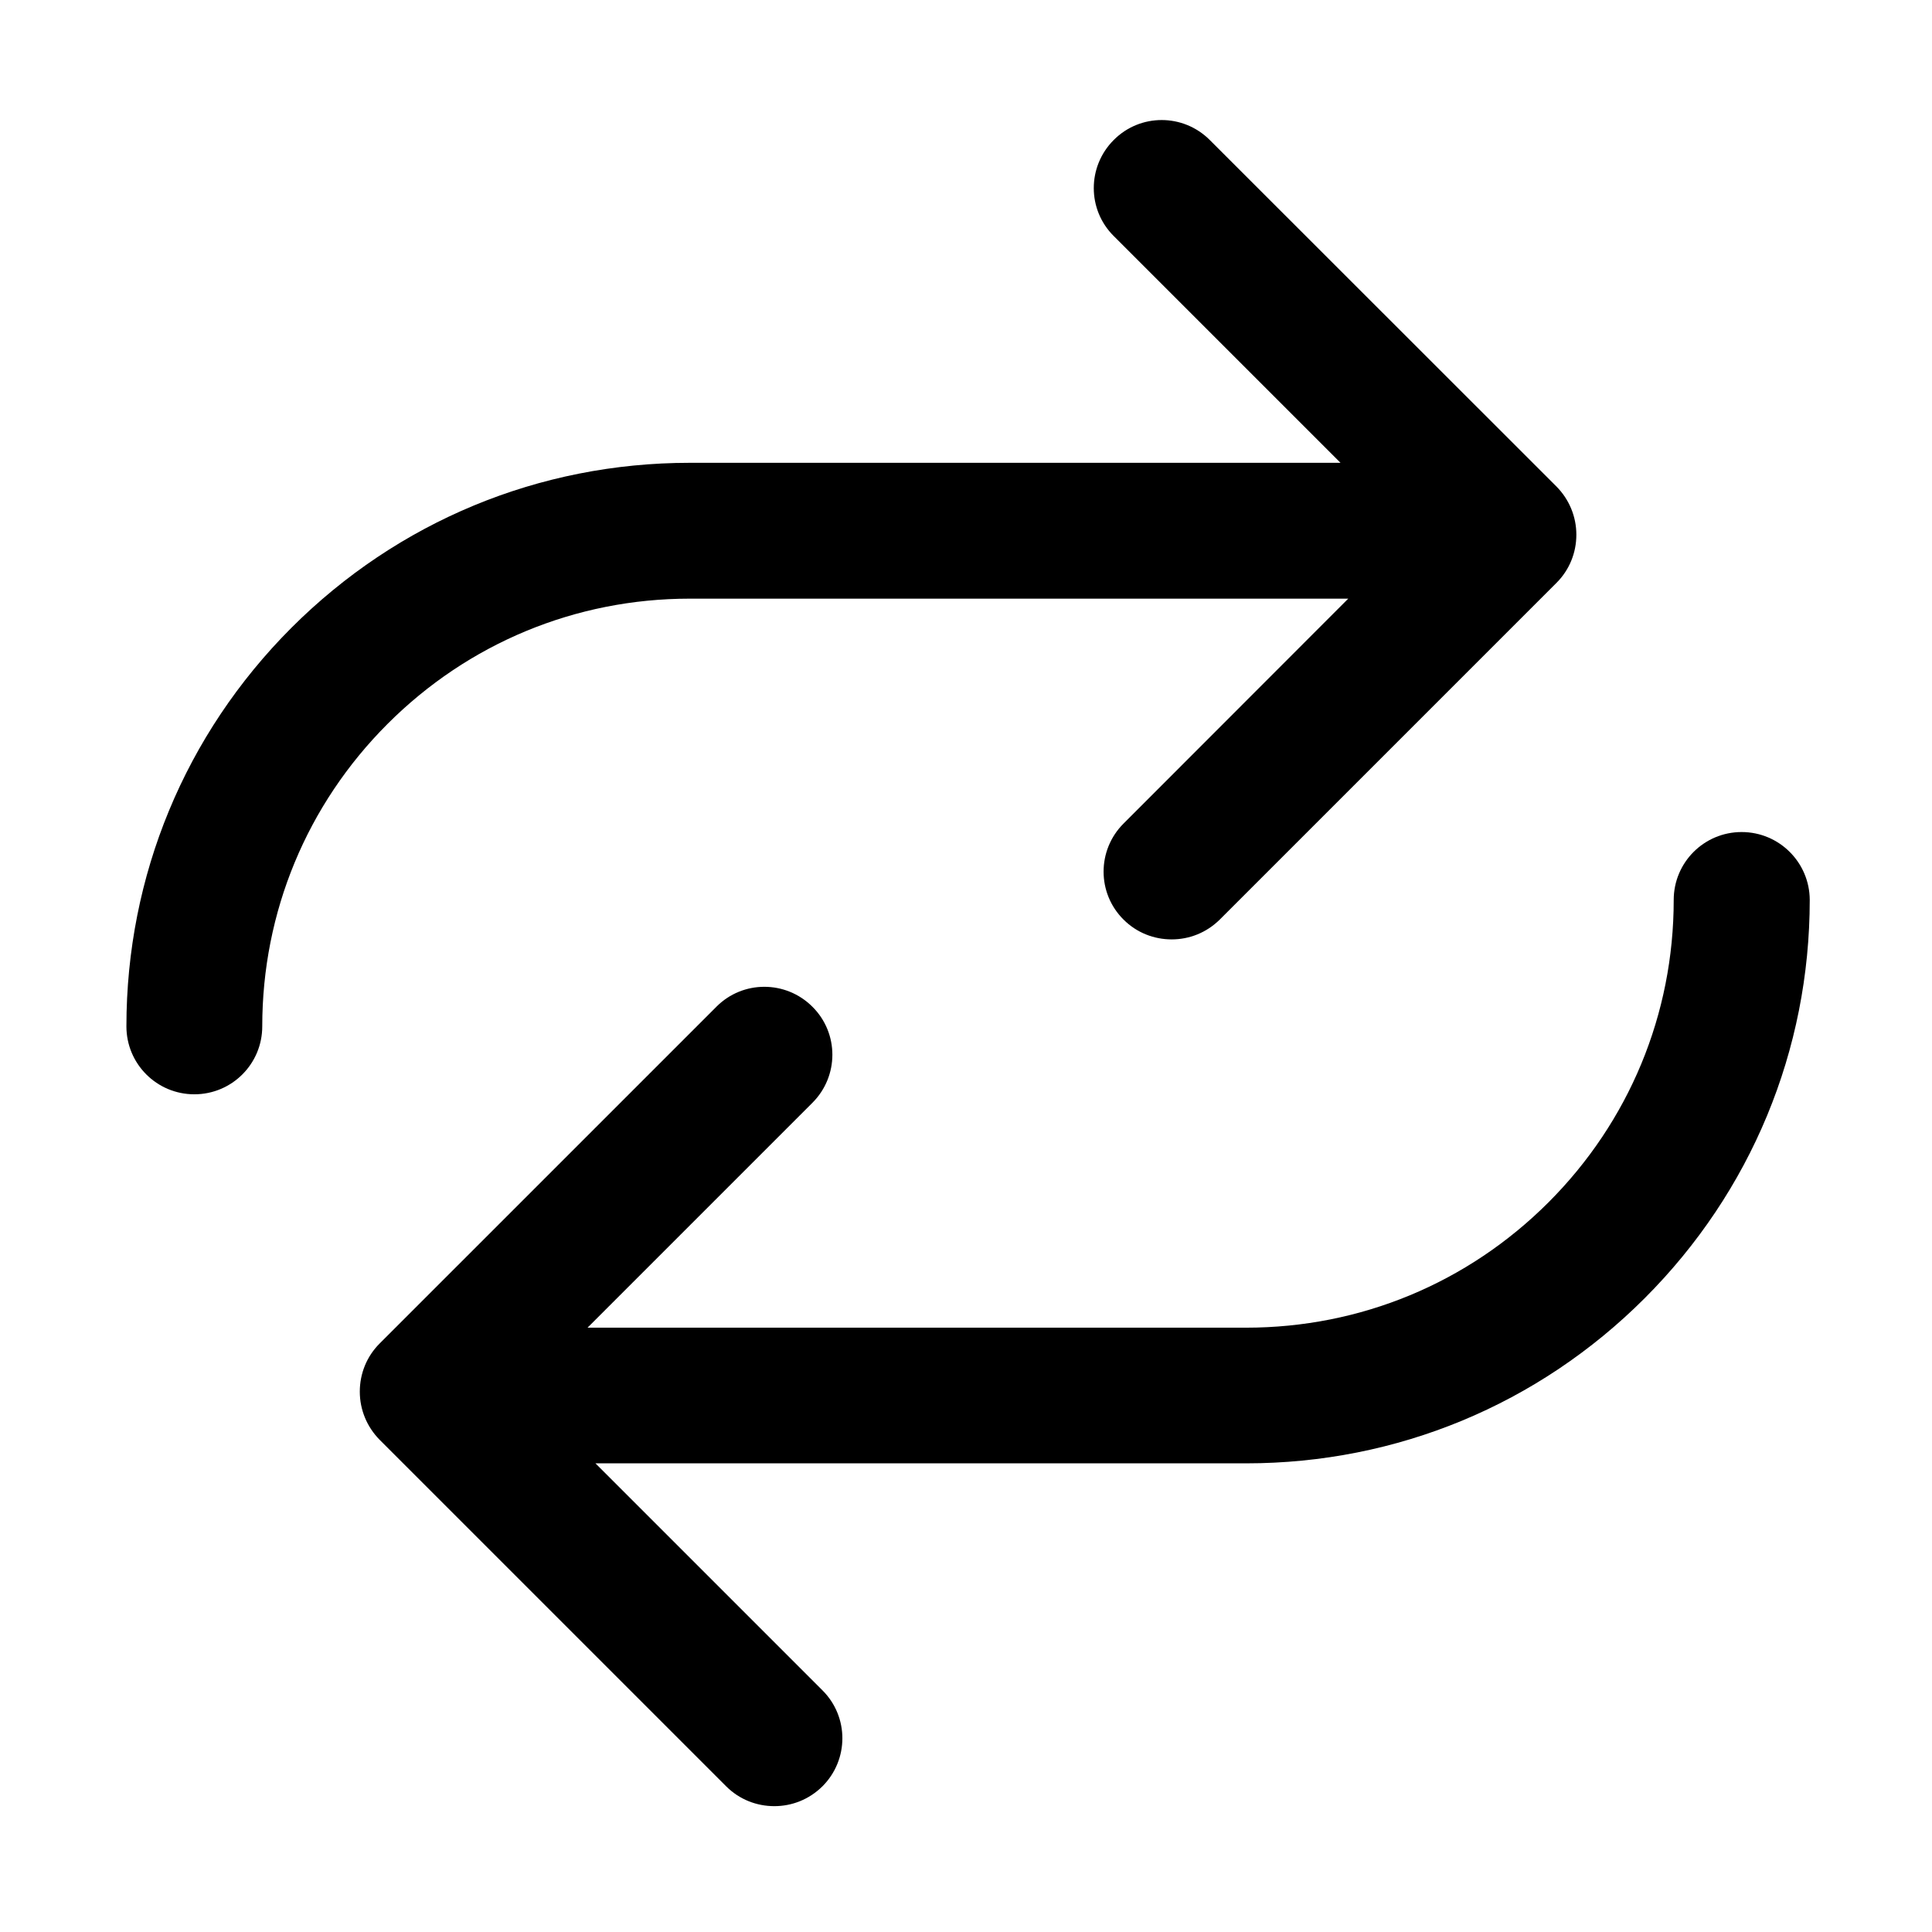
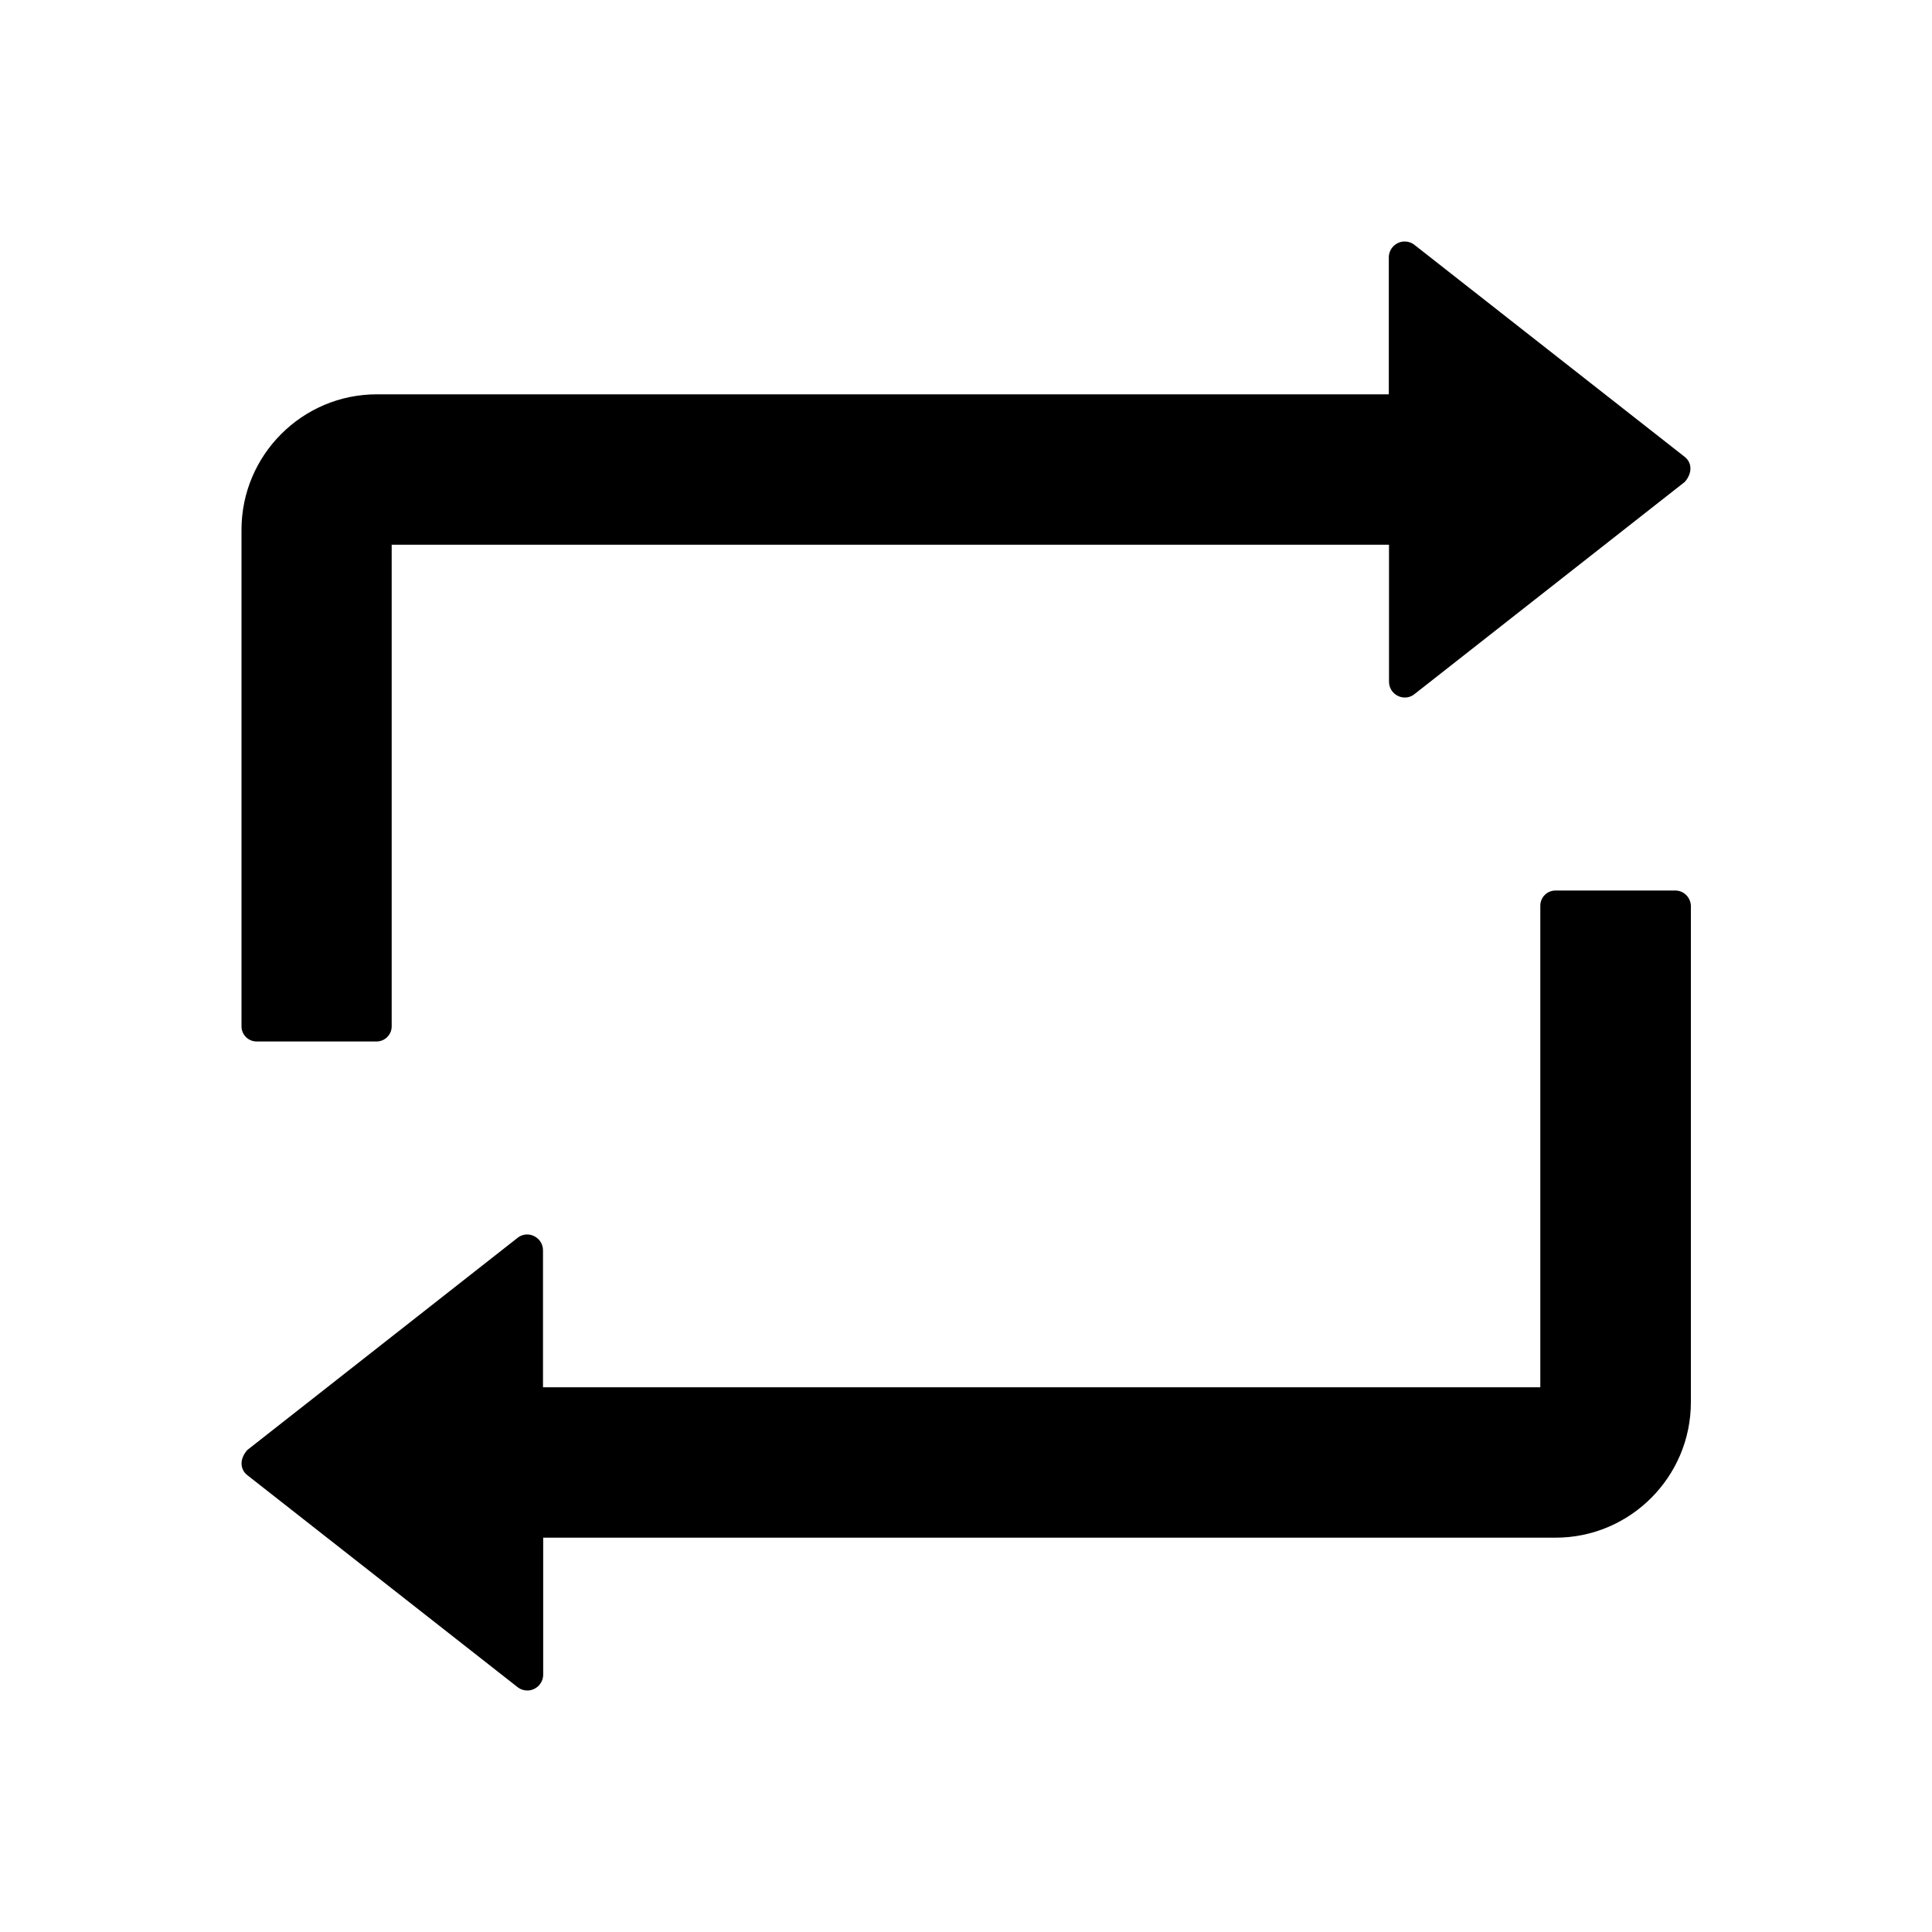
<svg xmlns="http://www.w3.org/2000/svg" id="retweet" viewBox="0 0 1024 1024" version="1.1">
-   <path d="M365.6 317.3l349 0L595.5 436.5c-14.1 14.1-14.1 36.9 0 50.9 7 7 16.2 10.5 25.5 10.5s18.4-3.5 25.5-10.5L825 308.9c6.8-6.8 10.5-15.9 10.5-25.5s-3.8-18.7-10.5-25.5L641.2 74.2c-14.1-14.1-36.9-14.1-50.9 0-14.1 14.1-14.1 36.9 0 50.9l120.2 120.2L365.6 245.3c-79.8 0-154.8 31.1-211.2 87.5C98.1 389.2 67 464.2 67 544c0 19.9 16.1 36 36 36s36-16.1 36-36c0-60.5 23.6-117.5 66.4-160.3C248.2 340.9 305.1 317.3 365.6 317.3z" />
-   <path d="M923.1 441c-19.9 0-36 16.1-36 36 0 60.5-23.6 117.5-66.4 160.3-42.8 42.8-99.7 66.4-160.3 66.4l-349 0 119.2-119.2c14.1-14.1 14.1-36.9 0-50.9-14.1-14.1-36.9-14.1-50.9 0L201.2 712.1c-6.8 6.8-10.5 15.9-10.5 25.5s3.8 18.7 10.5 25.5l183.7 183.7c7 7 16.2 10.5 25.5 10.5s18.4-3.5 25.5-10.5c14.1-14.1 14.1-36.9 0-50.9L315.6 775.6l344.9 0c79.8 0 154.8-31.1 211.2-87.5 56.4-56.4 87.5-131.4 87.5-211.2C959.1 457.1 943 441 923.1 441z" />
+   <path d="M136 552h63.6c4.4 0 8-3.6 8-8V288.7h528.6v72.6c0 1.9 0.6 3.7 1.8 5.2 2.9 3.6 8.1 4.3 11.7 1.4L893 255.4c4.3-5 3.6-10.3 0-13.2L749.7 129.8c-1.5-1.2-3.3-1.8-5.2-1.8-4.6 0-8.4 3.8-8.4 8.4V209H199.7c-39.5 0-71.7 32.2-71.7 71.8V544c0 4.4 3.6 8 8 8zM888 472h-63.6c-4.4 0-8 3.6-8 8v255.3H287.8v-72.6c0-1.9-0.6-3.7-1.8-5.2-2.9-3.6-8.1-4.3-11.7-1.4L131 768.6c-4.3 5-3.6 10.3 0 13.2l143.3 112.4c1.5 1.2 3.3 1.8 5.2 1.8 4.6 0 8.4-3.8 8.4-8.4V815h536.6c39.5 0 71.7-32.2 71.7-71.8V480c-0.2-4.4-3.8-8-8.2-8z" />
</svg>
